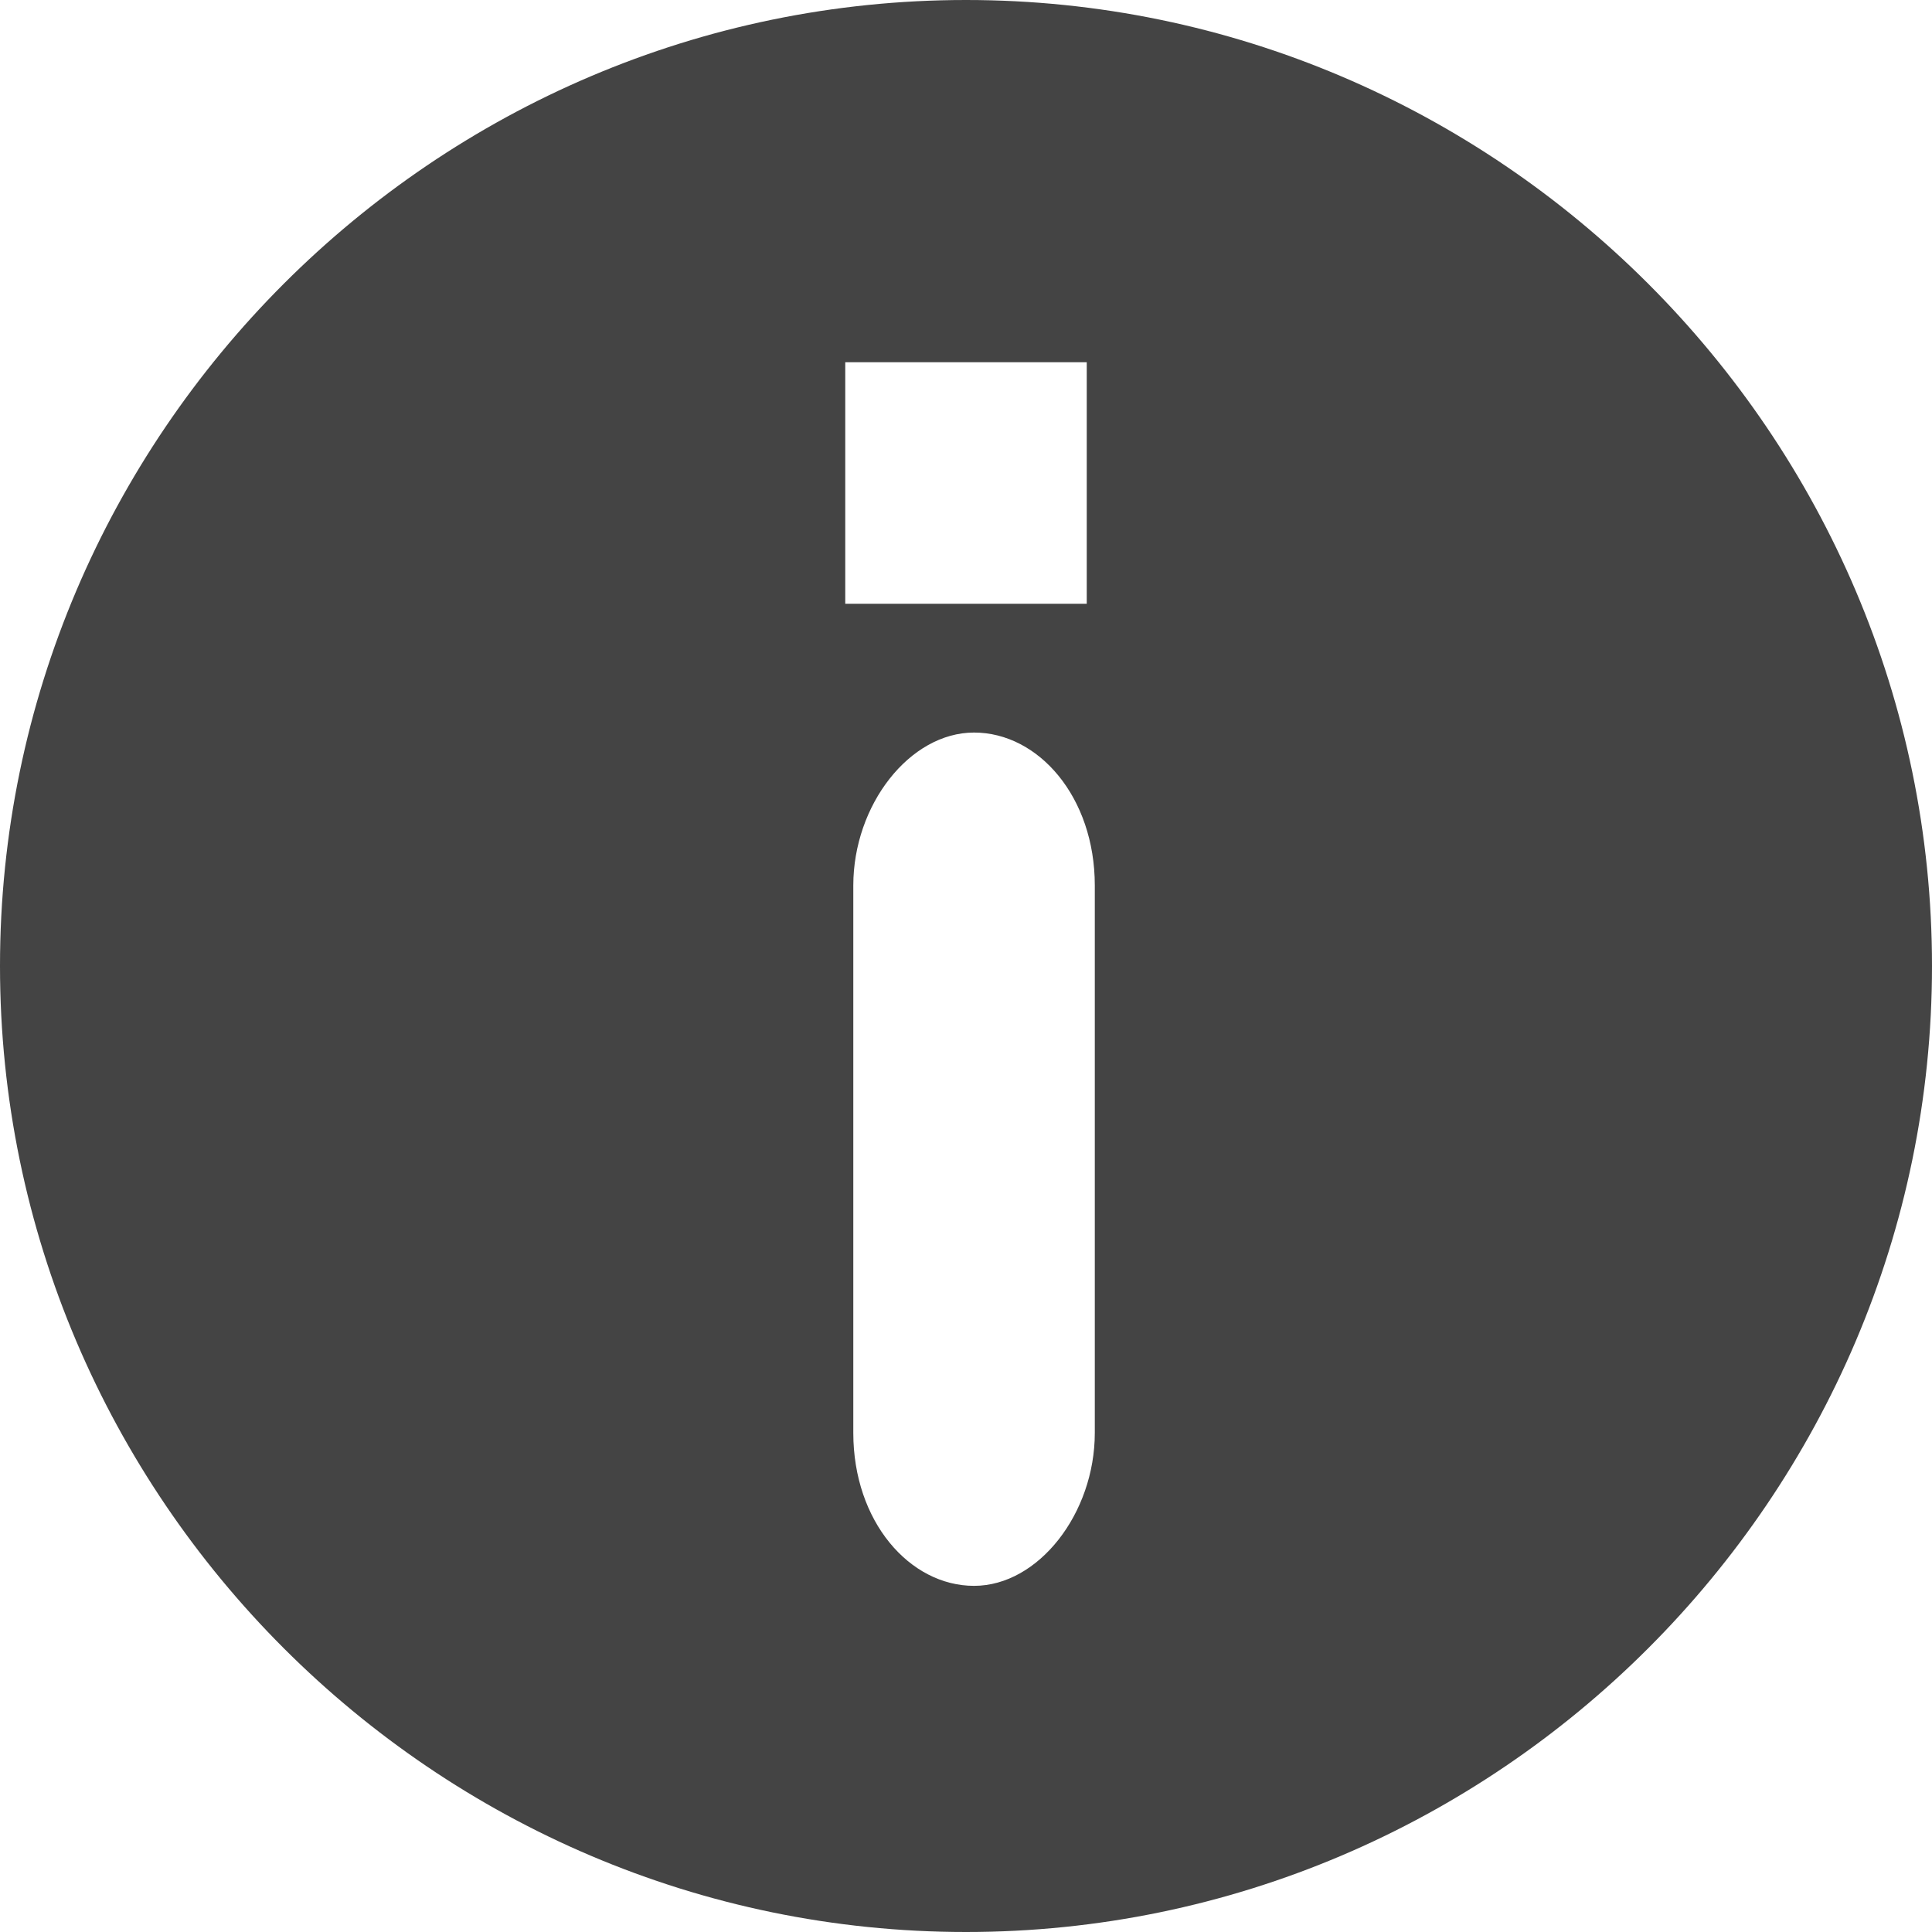
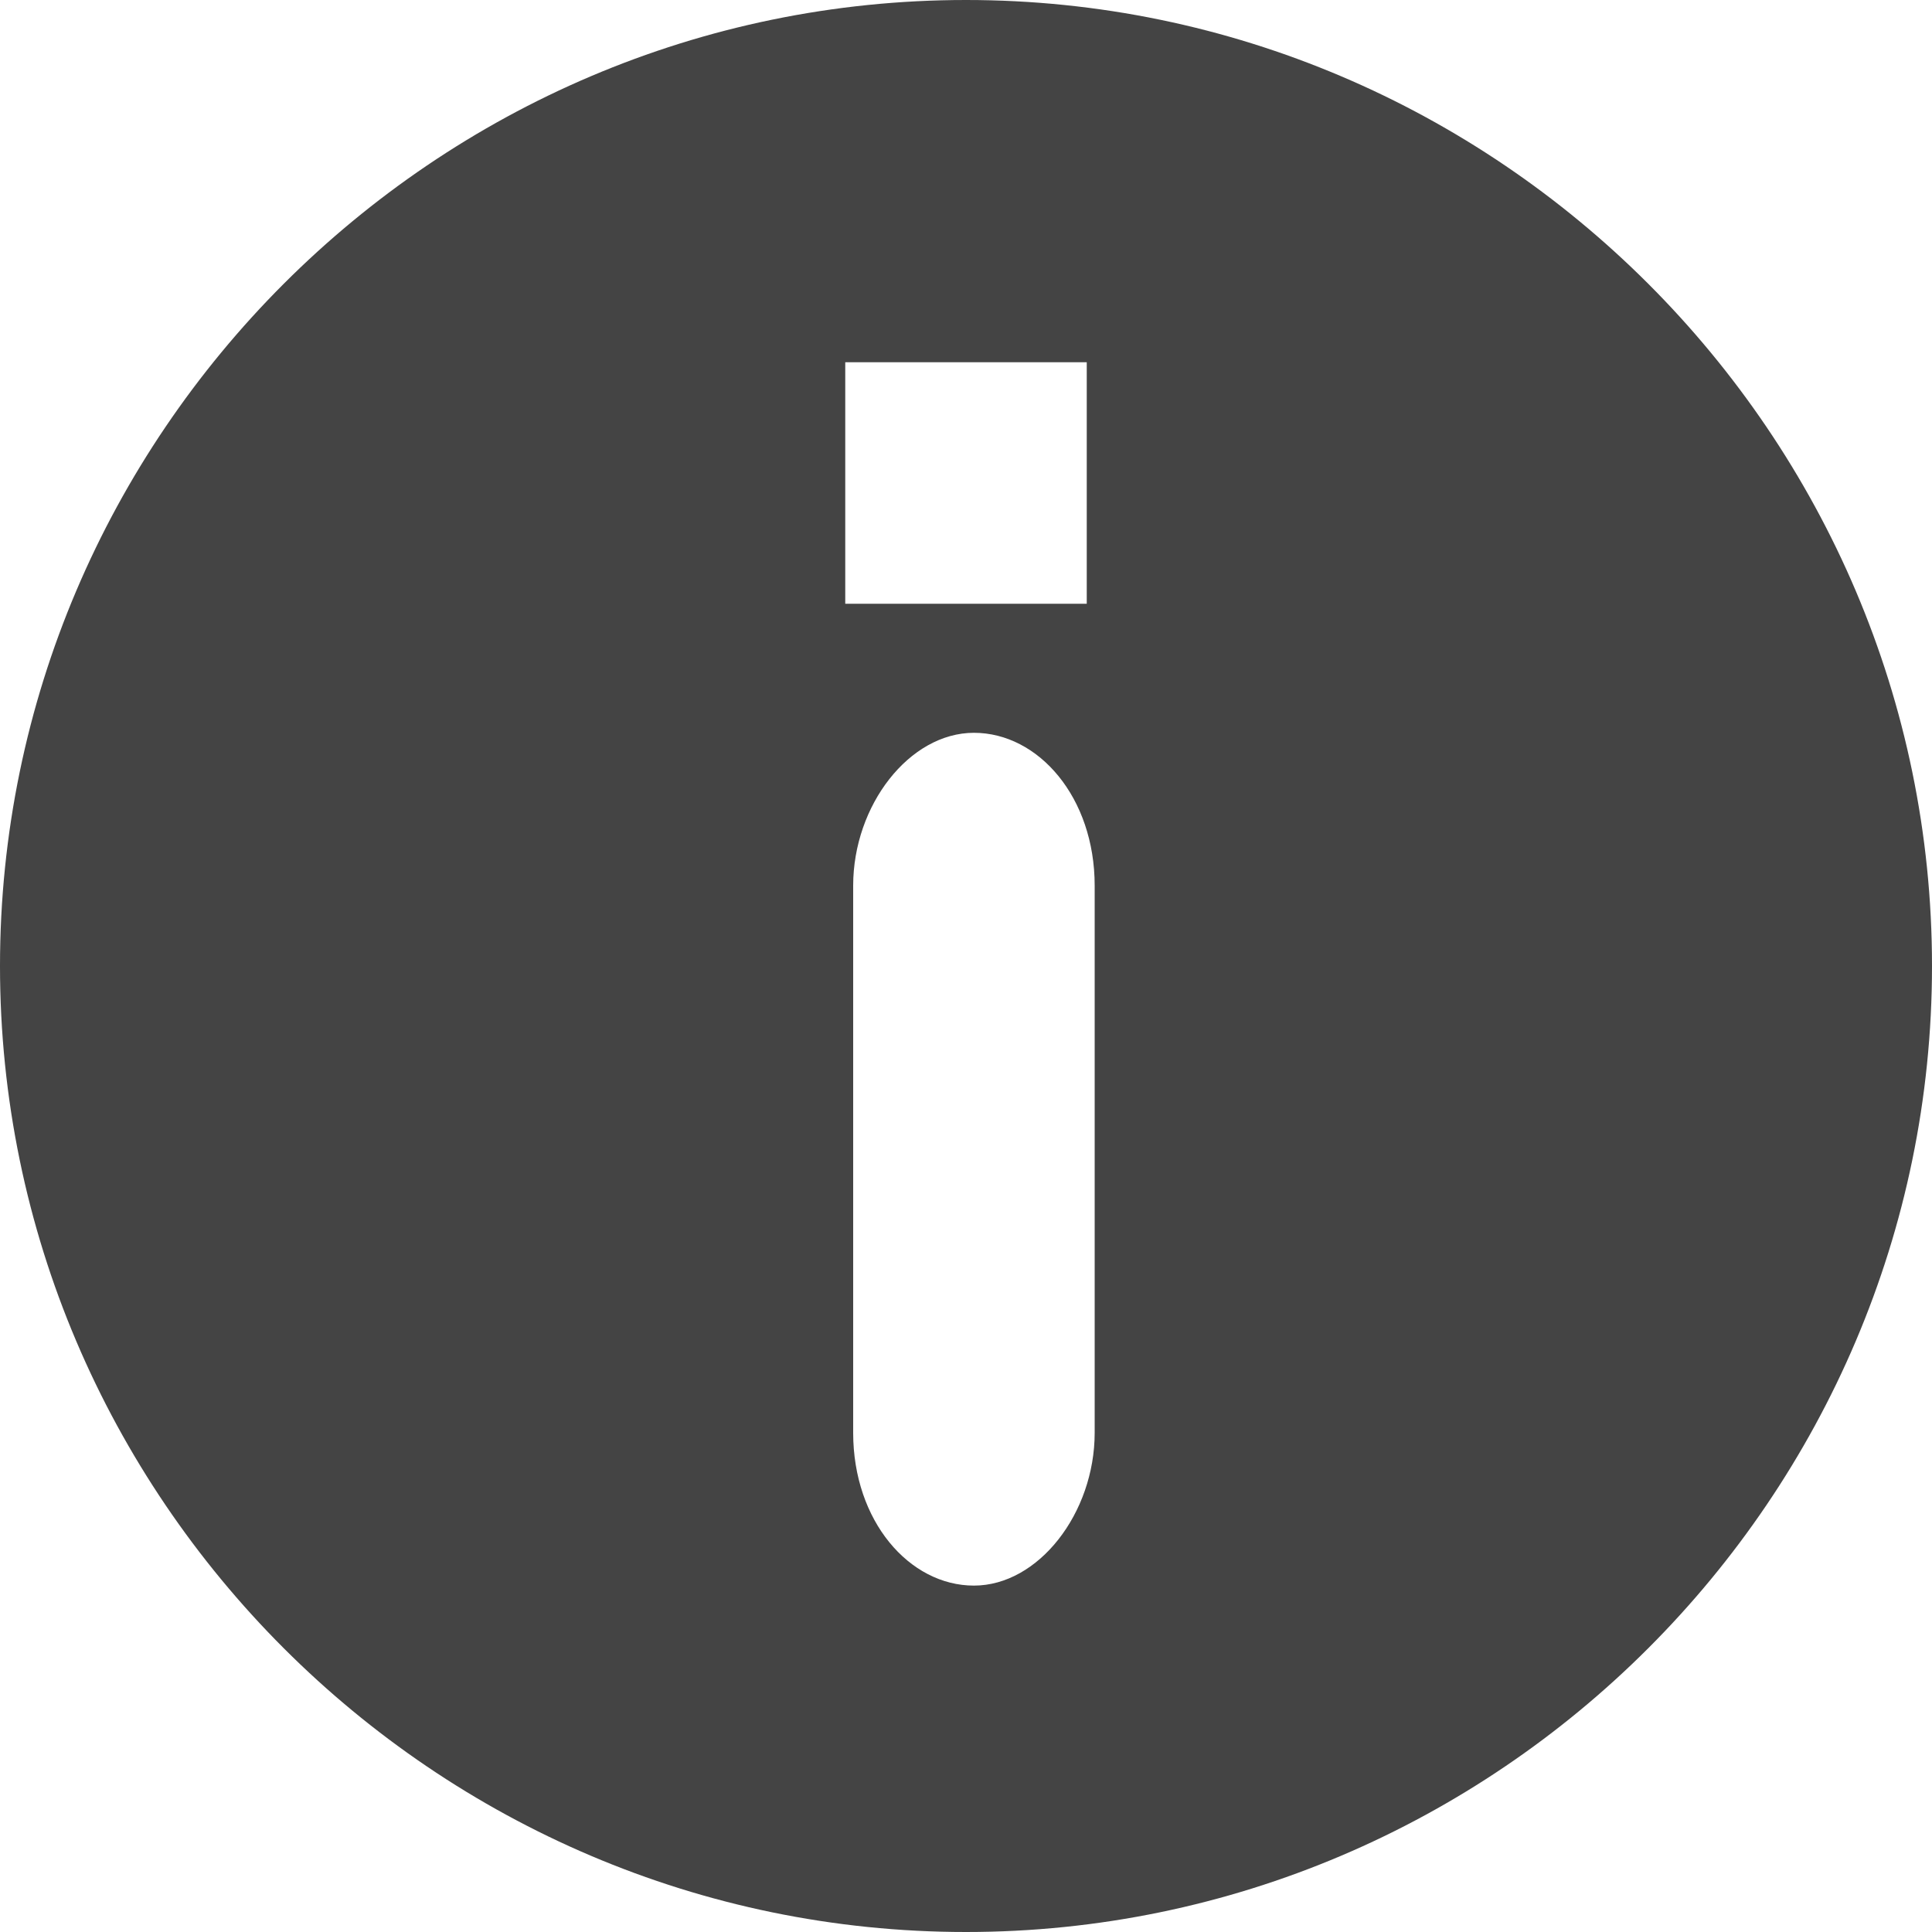
- <svg xmlns="http://www.w3.org/2000/svg" version="1.1" id="Vrstva_1" x="0px" y="0px" viewBox="0 0 24 24" style="enable-background:new 0 0 24 24;" xml:space="preserve">
+ <svg xmlns="http://www.w3.org/2000/svg" version="1.1" id="Vrstva_1" x="0px" y="0px" viewBox="-711 25 512 512" style="enable-background:new -711 25 512 512;" xml:space="preserve">
  <style type="text/css">
	.st0{fill:#444444;}
</style>
  <g>
-     <path class="st0" d="M12,0C5.4,0,0,5.4,0,12s5.4,12,12,12s12-5.4,12-12S18.6,0,12,0L12,0z M10.5,4.5h3v3h-3V4.5L10.5,4.5z    M13.6,17.8c0,1-0.7,1.9-1.5,1.9c-0.8,0-1.5-0.8-1.5-1.9v-6.8c0-1,0.7-1.9,1.5-1.9c0.8,0,1.5,0.8,1.5,1.9V17.8L13.6,17.8z" />
+     <path class="st0" d="M-455,25c-140.8,0-256,115.2-256,256s115.2,256,256,256s256-115.2,256-256S-314.2,25-455,25L-455,25z    M-487,121h64v64h-64V121L-487,121z M-420.9,404.7c0,21.3-14.9,40.5-32,40.5c-17.1,0-32-17.1-32-40.5V259.7   c0-21.3,14.9-40.5,32-40.5c17.1,0,32,17.1,32,40.5V404.7L-420.9,404.7z" />
  </g>
</svg>
